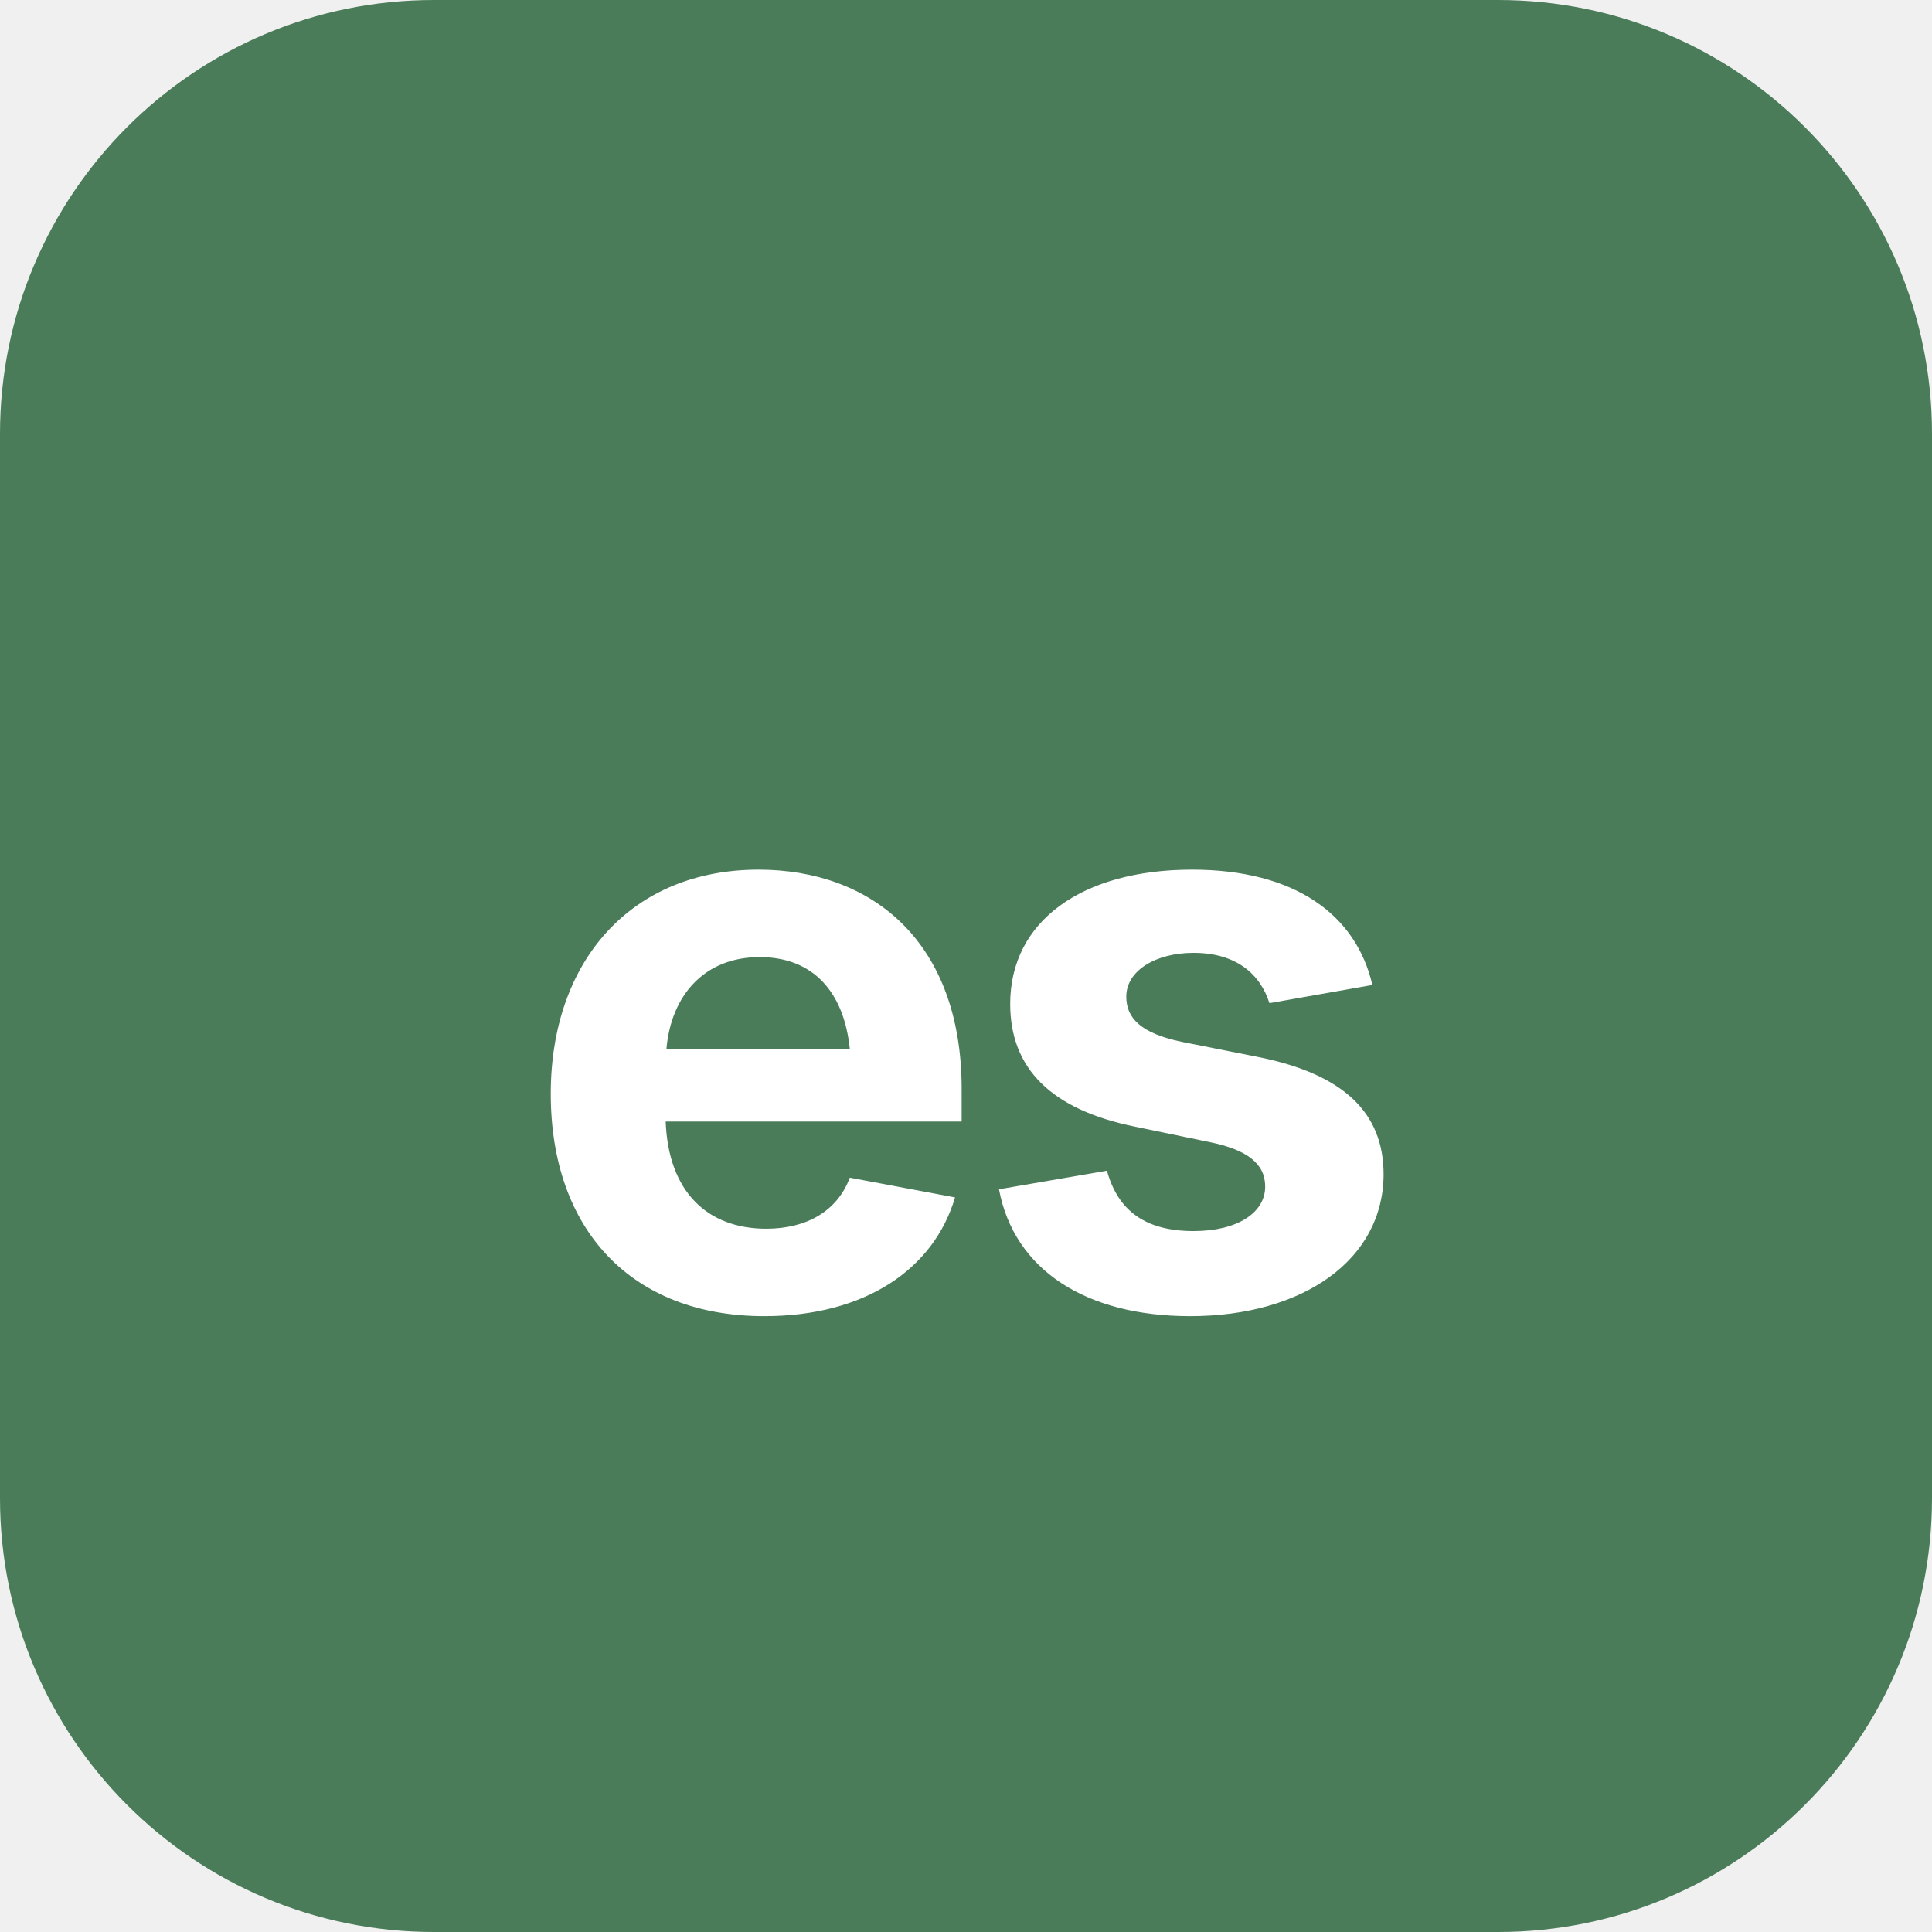
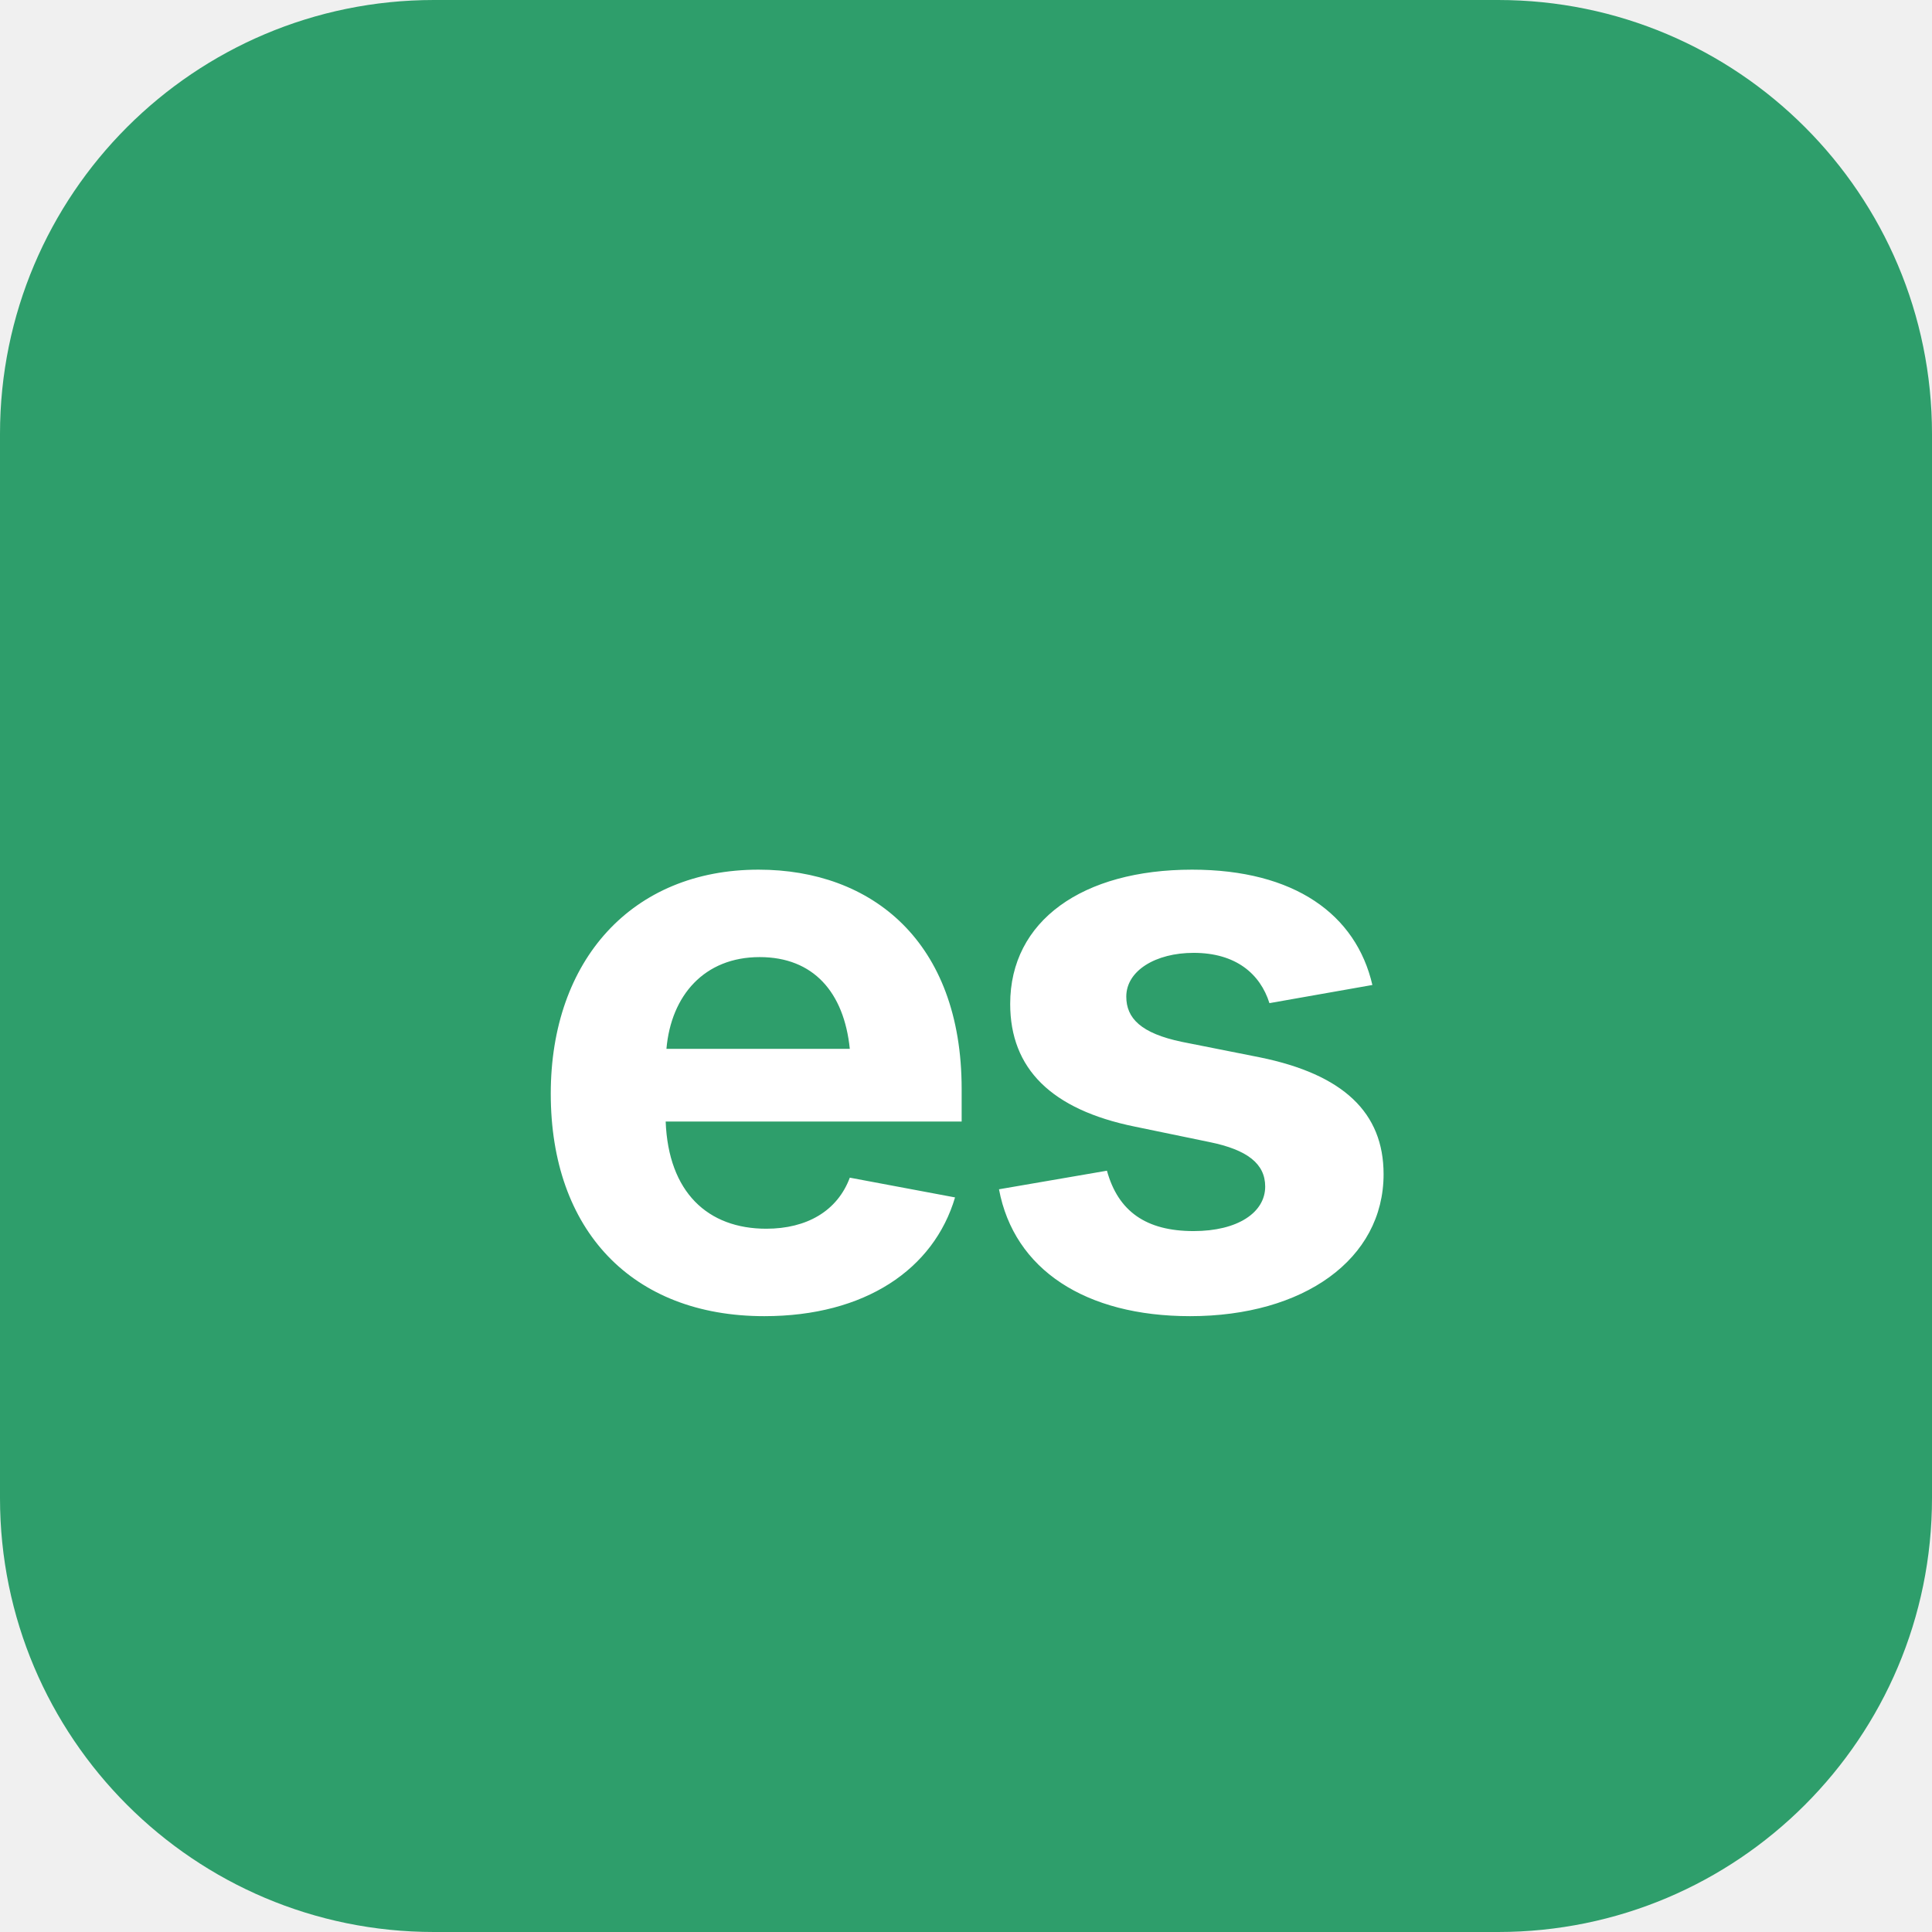
<svg xmlns="http://www.w3.org/2000/svg" viewBox="0 0 512 512" width="512" height="512">
-   <rect width="512" height="512" rx="115" ry="115" fill="#4A7C59" />
+   <rect width="512" height="512" rx="115" ry="115" fill="#2E9E6B" />
  <text x="256" y="268" text-anchor="middle" dominant-baseline="middle" font-family="-apple-system, BlinkMacSystemFont, 'Segoe UI', sans-serif" font-weight="700" font-size="210" letter-spacing="-6" fill="white">es</text>
</svg>
